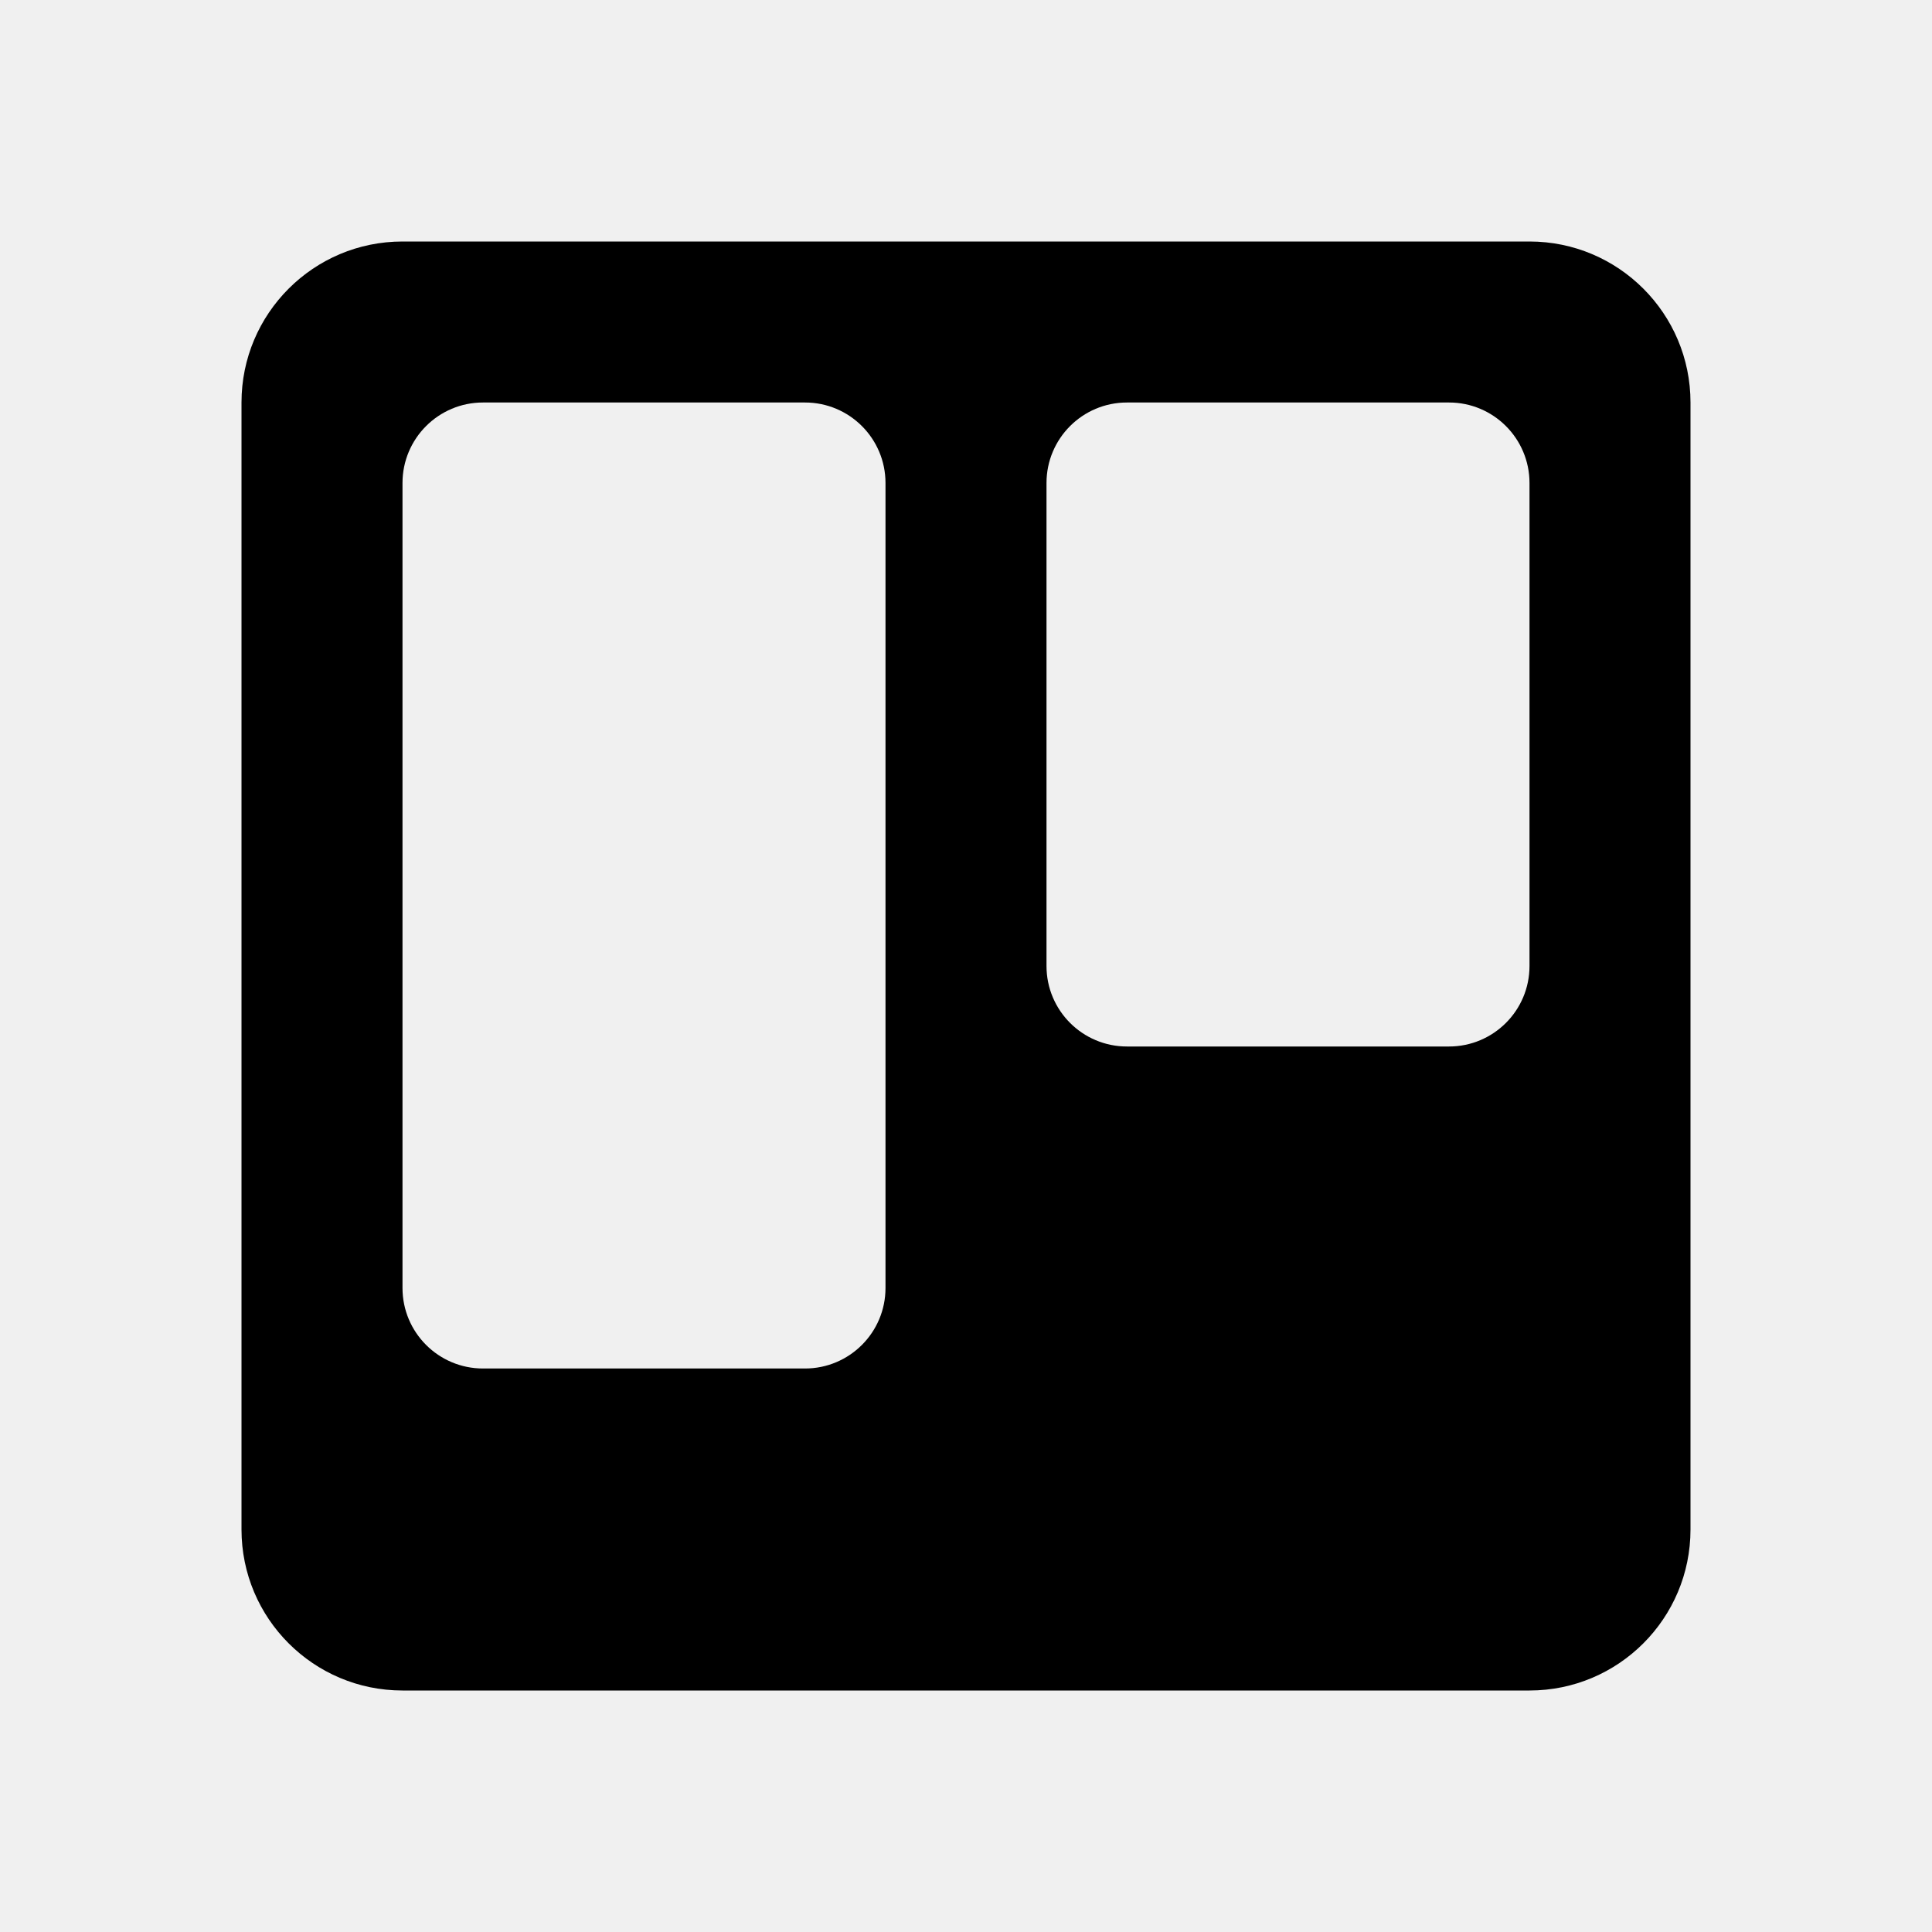
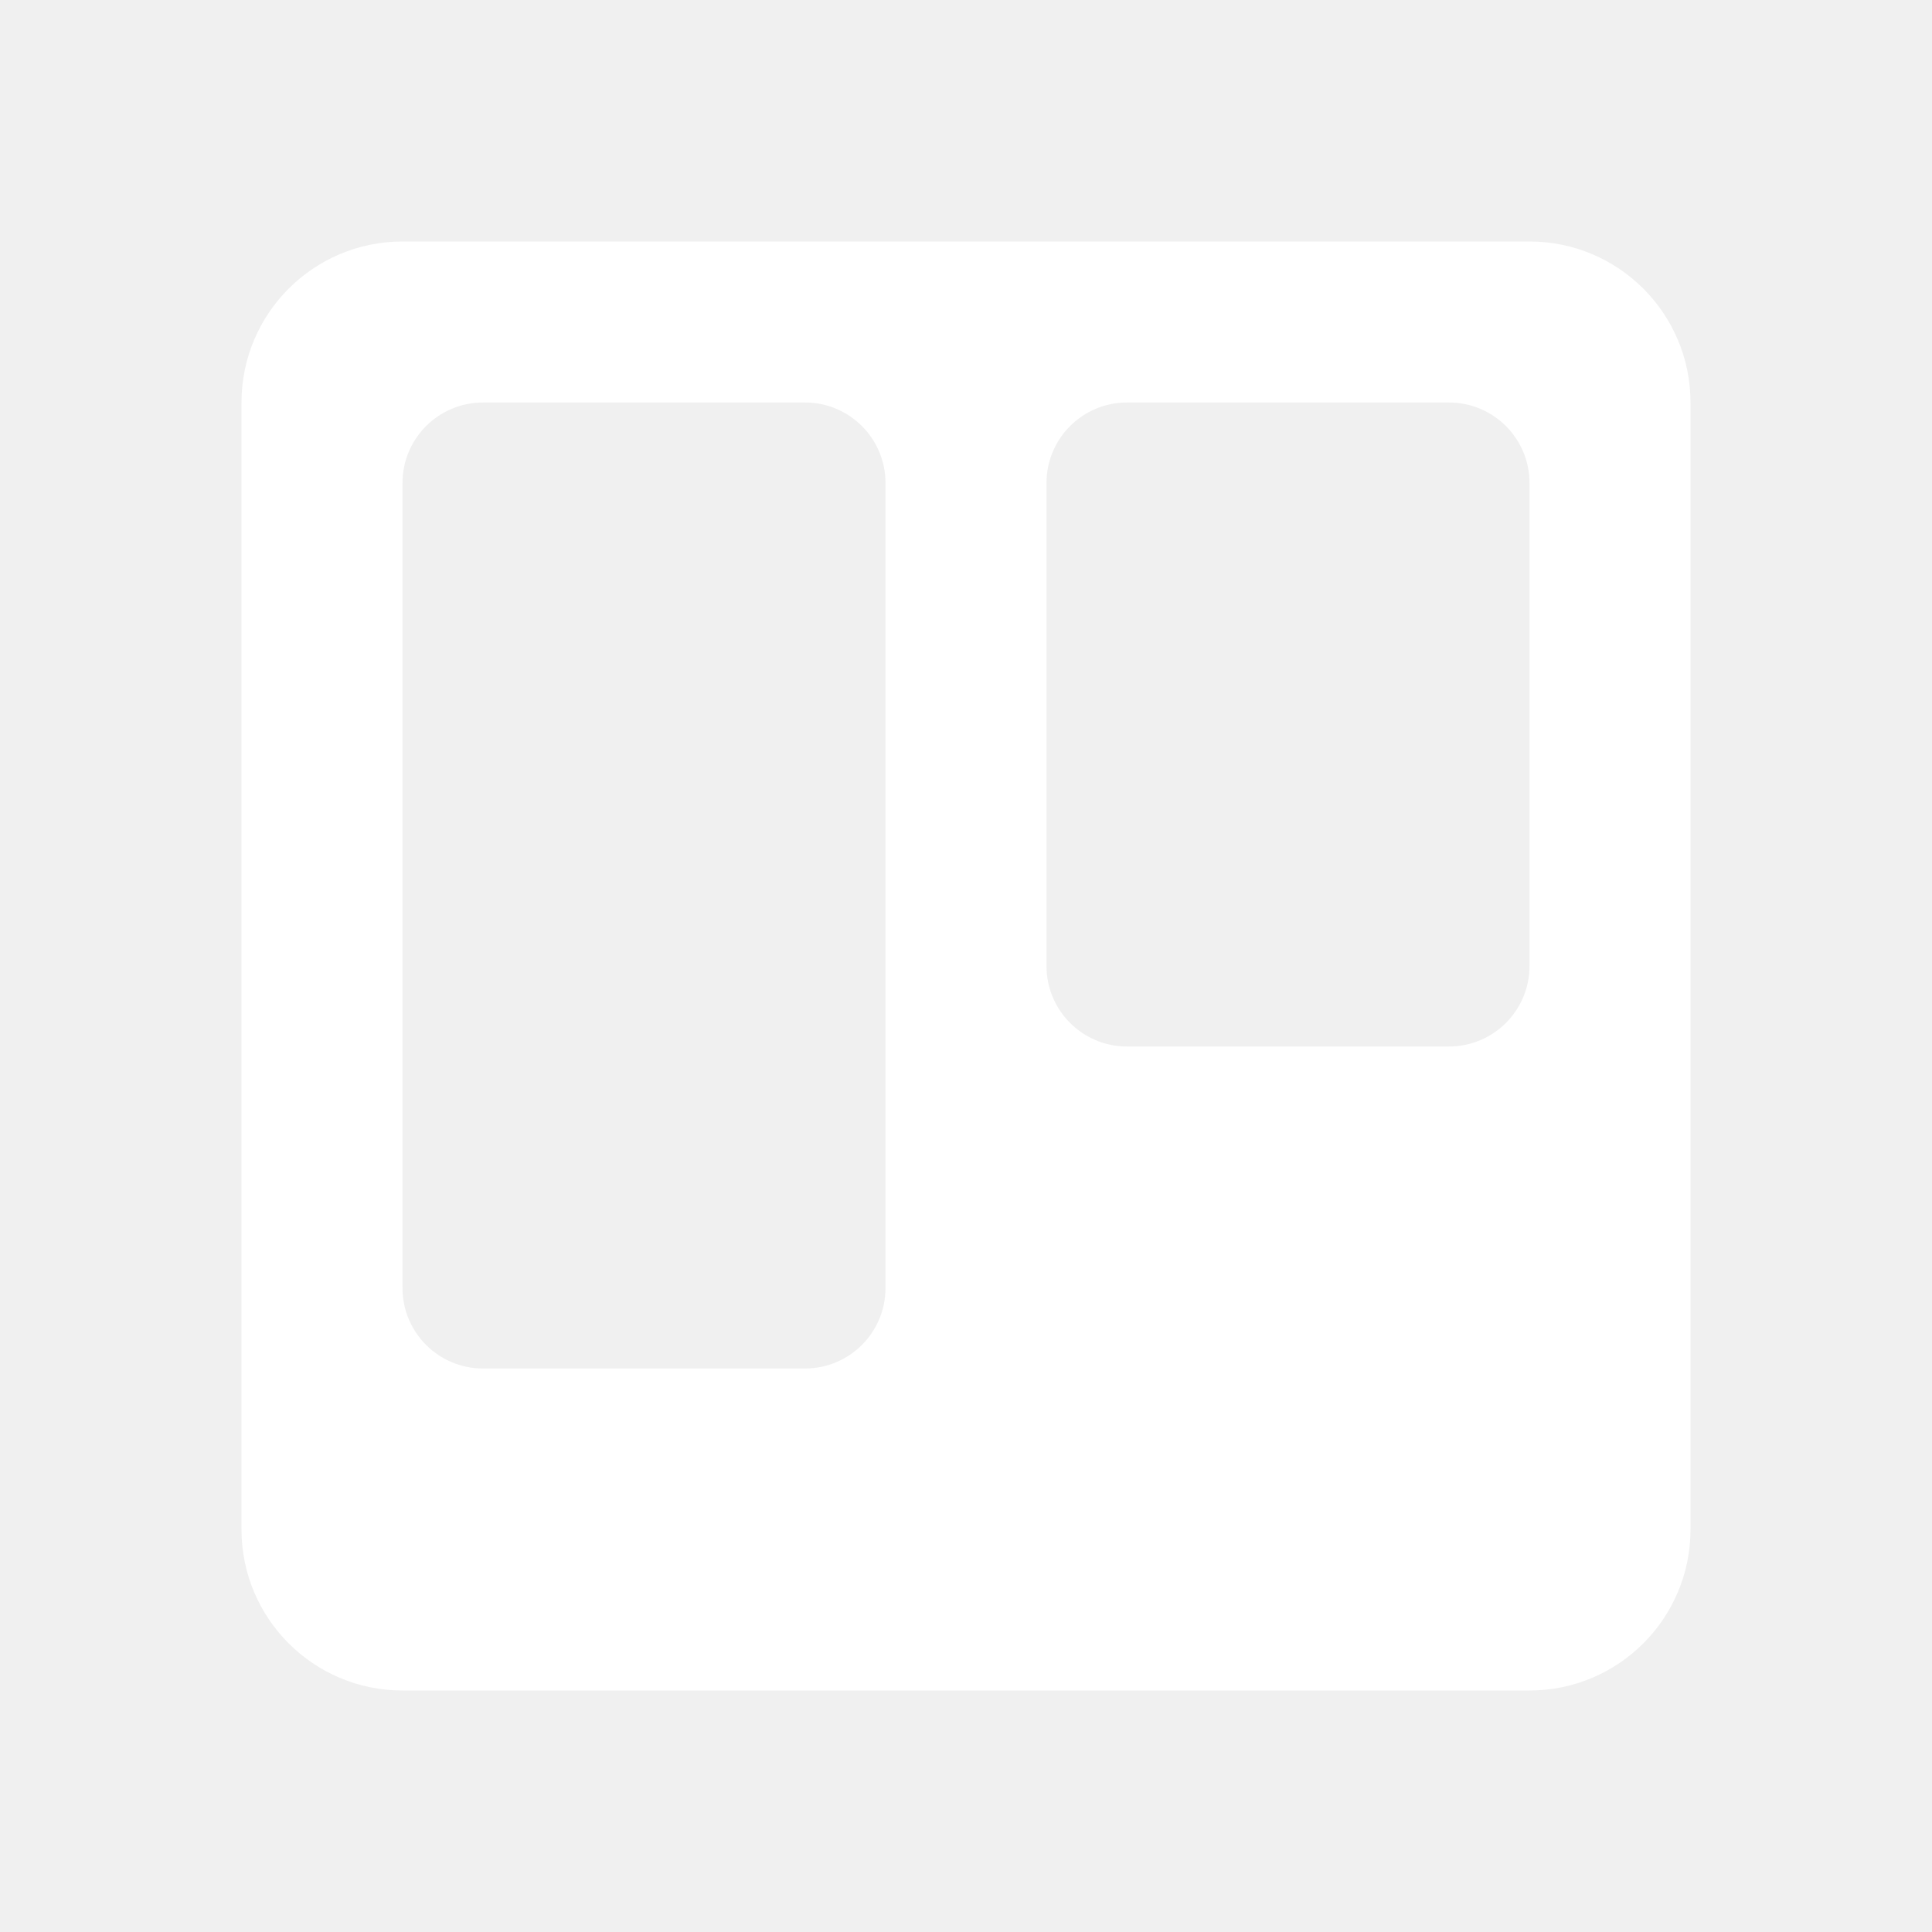
<svg xmlns="http://www.w3.org/2000/svg" width="24" height="24" role="presentation" focusable="false" viewBox="0 0 24 24">
-   <path fill-rule="evenodd" clip-rule="evenodd" d="M3 5a2 2 0 012-2h14a2 2 0 012 2v14a2 2 0 01-2 2H5a2 2 0 01-2-2V5zm2 1a1 1 0 011-1h4a1 1 0 011 1v10a1 1 0 01-1 1H6a1 1 0 01-1-1V6zm9-1a1 1 0 00-1 1v6a1 1 0 001 1h4a1 1 0 001-1V6a1 1 0 00-1-1h-4z" fill="currentColor" />
+   <path fill-rule="evenodd" clip-rule="evenodd" d="M3 5a2 2 0 012-2h14a2 2 0 012 2v14a2 2 0 01-2 2H5a2 2 0 01-2-2V5zm2 1a1 1 0 011-1h4a1 1 0 011 1v10a1 1 0 01-1 1H6a1 1 0 01-1-1V6zm9-1a1 1 0 00-1 1v6a1 1 0 001 1h4a1 1 0 001-1V6a1 1 0 00-1-1h-4z" fill="white" />
</svg>
